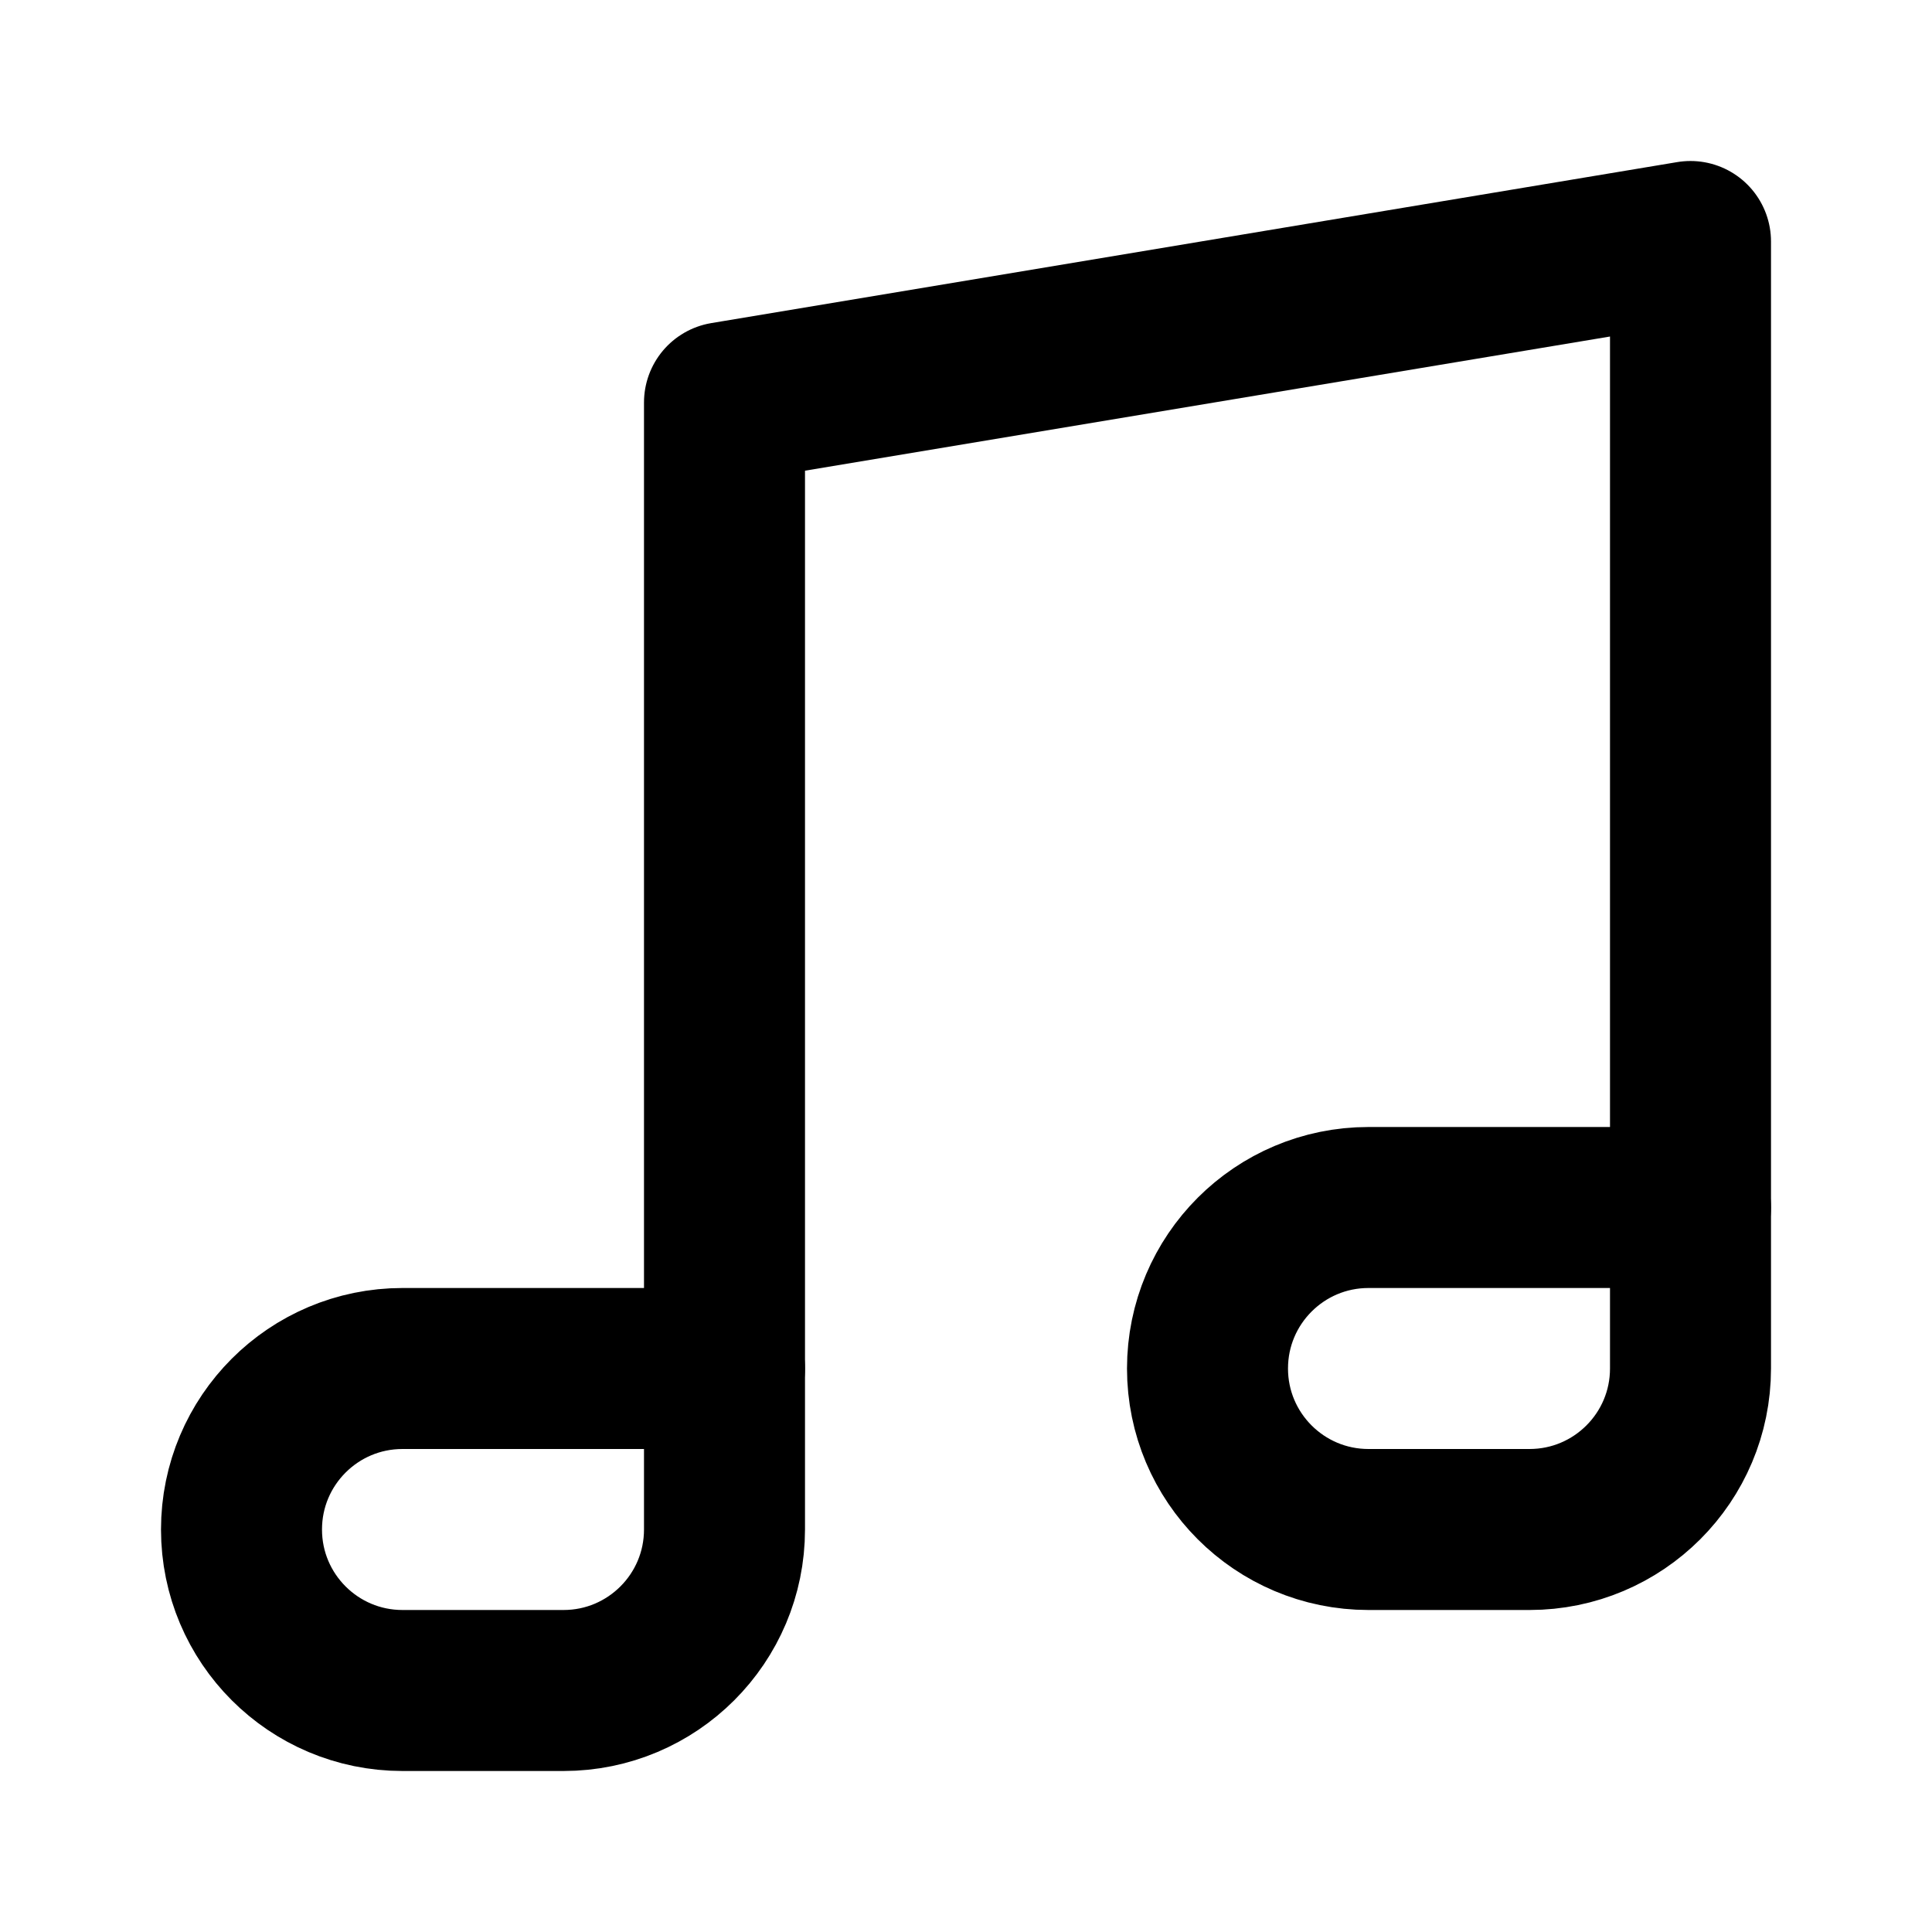
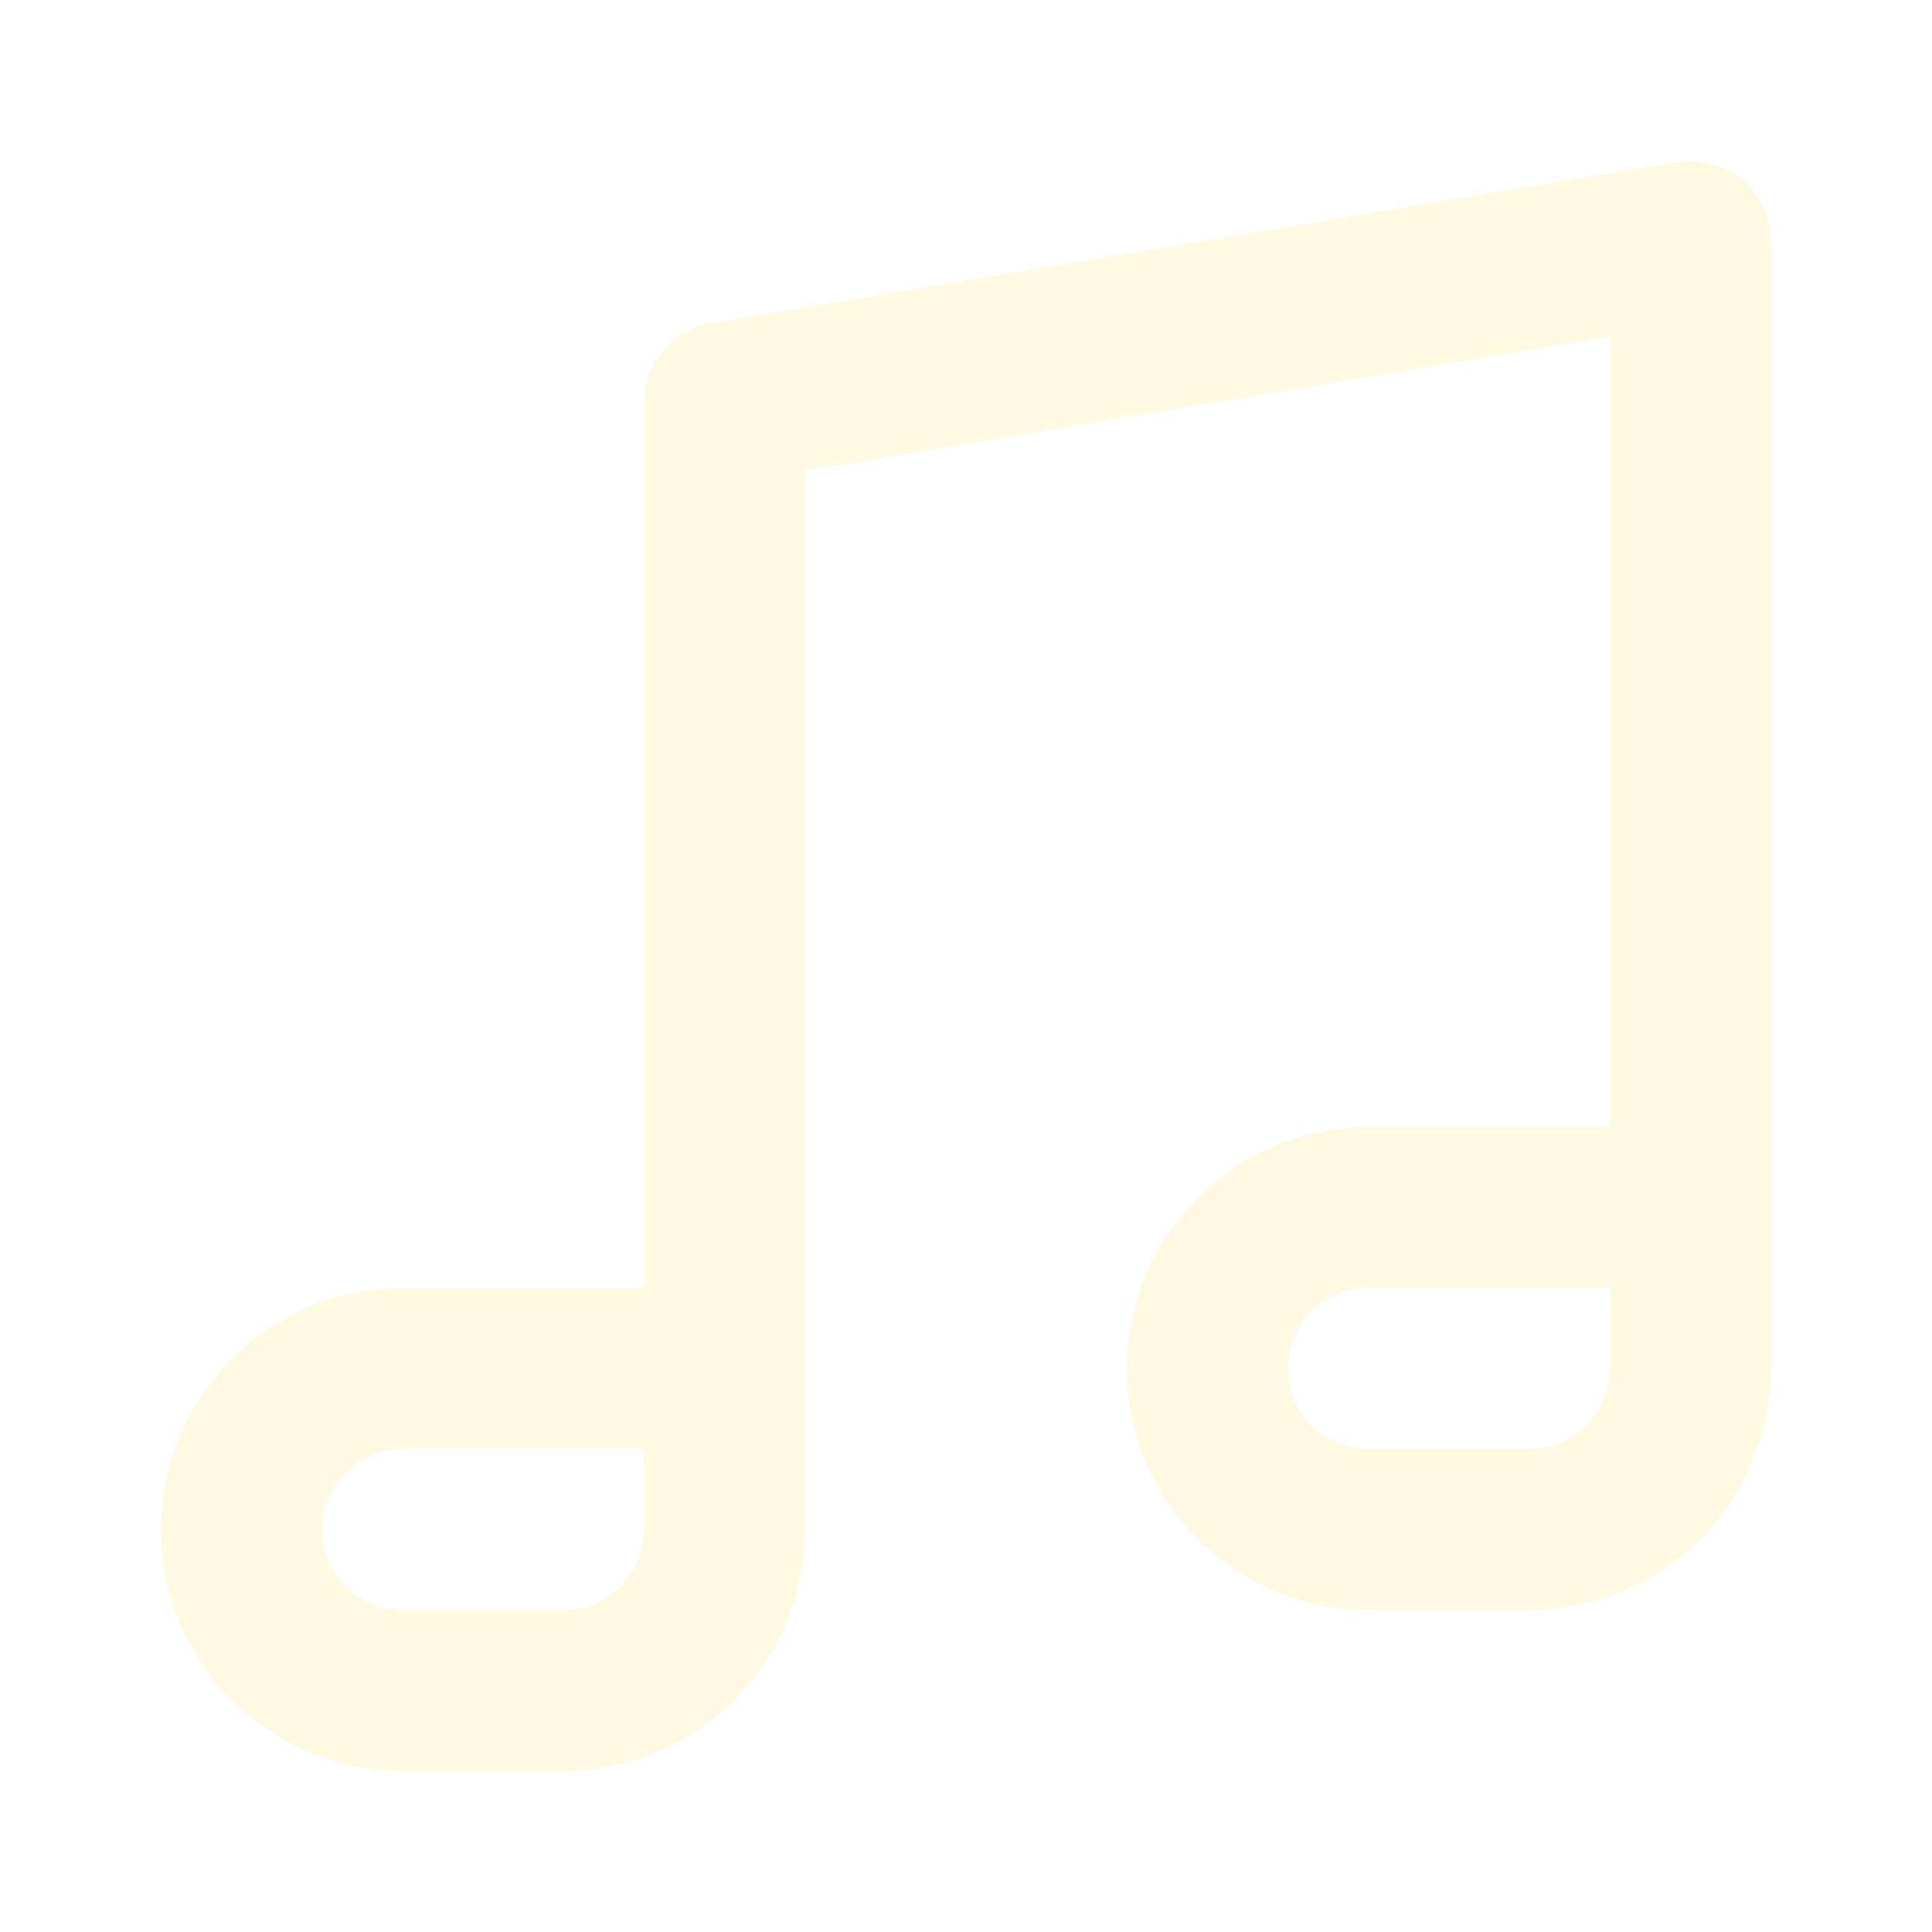
- <svg xmlns="http://www.w3.org/2000/svg" width="24" height="24" viewBox="0 0 24 24" fill="none" stroke="currentColor" stroke-width="2" stroke-linecap="round" stroke-linejoin="round" class="feather feather-music">
+ <svg xmlns="http://www.w3.org/2000/svg" width="24" height="24" viewBox="0 0 24 24" fill="none" stroke="#fff9e1" stroke-width="2" stroke-linecap="round" stroke-linejoin="round" class="feather feather-music">
  <path d="M9 17H5a2 2 0 0 0-2 2 2 2 0 0 0 2 2h2a2 2 0 0 0 2-2zm12-2h-4a2 2 0 0 0-2 2 2 2 0 0 0 2 2h2a2 2 0 0 0 2-2z" />
  <polyline points="9 17 9 5 21 3 21 15" />
</svg>
